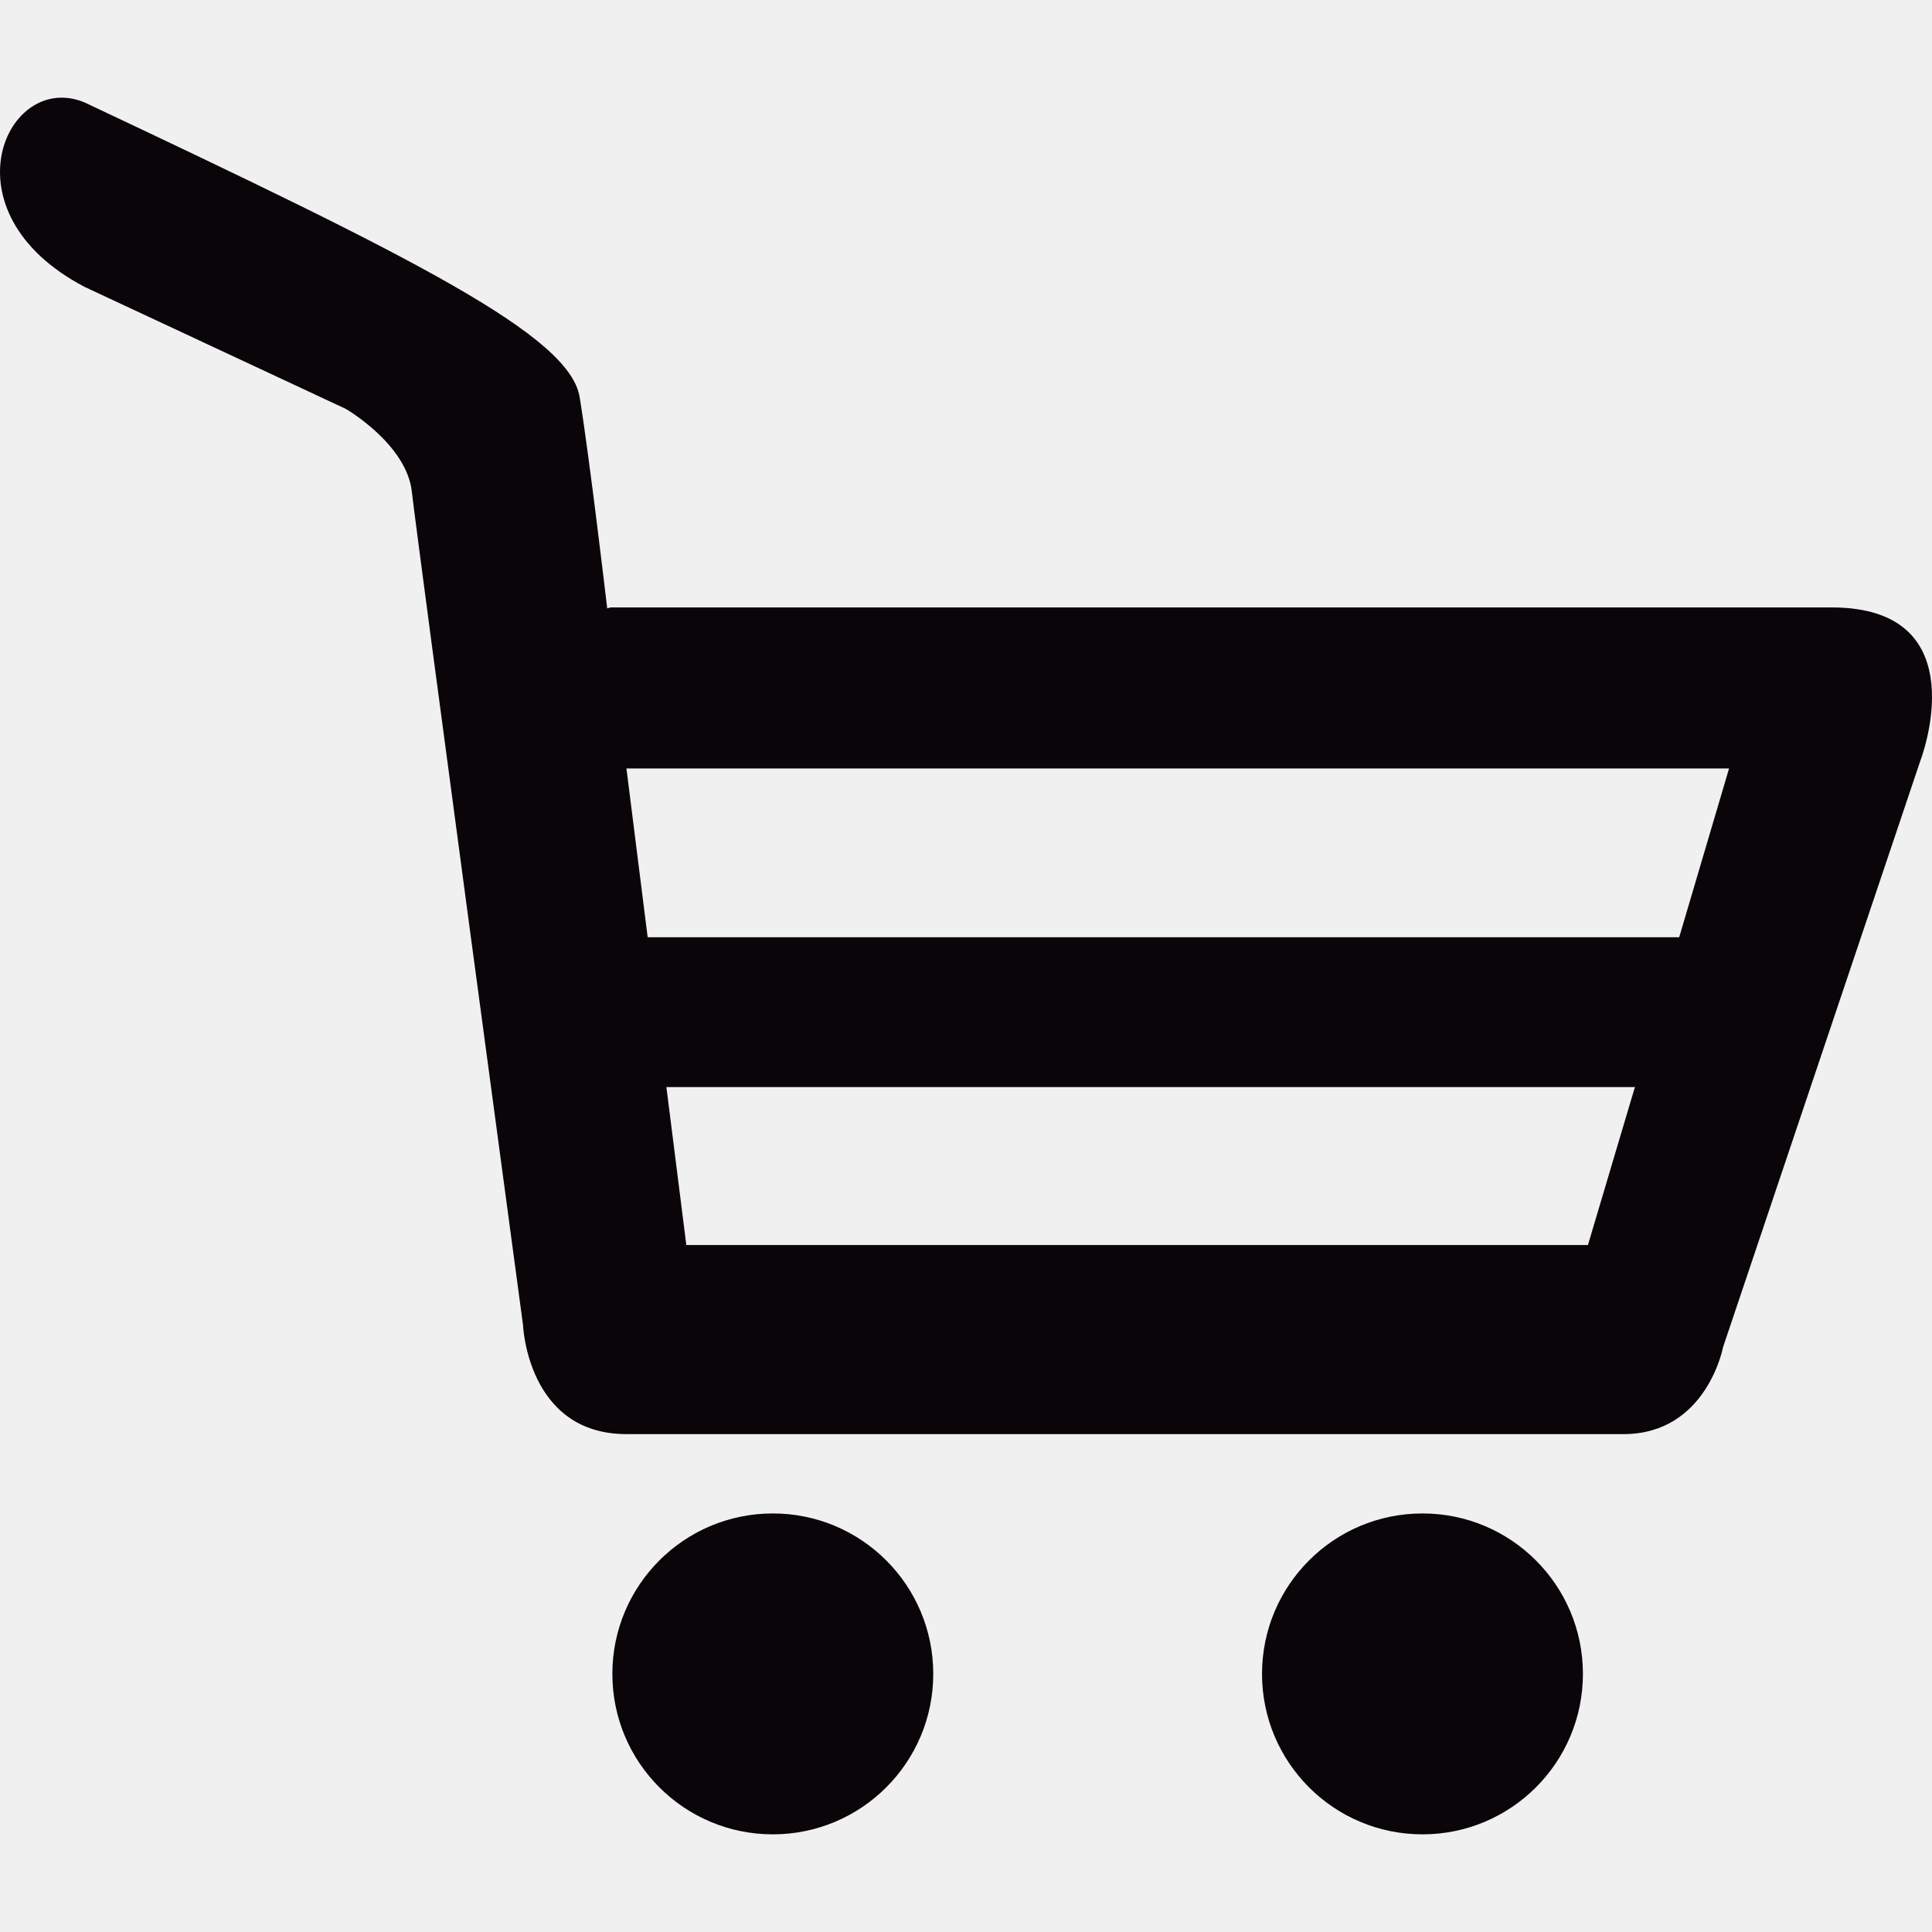
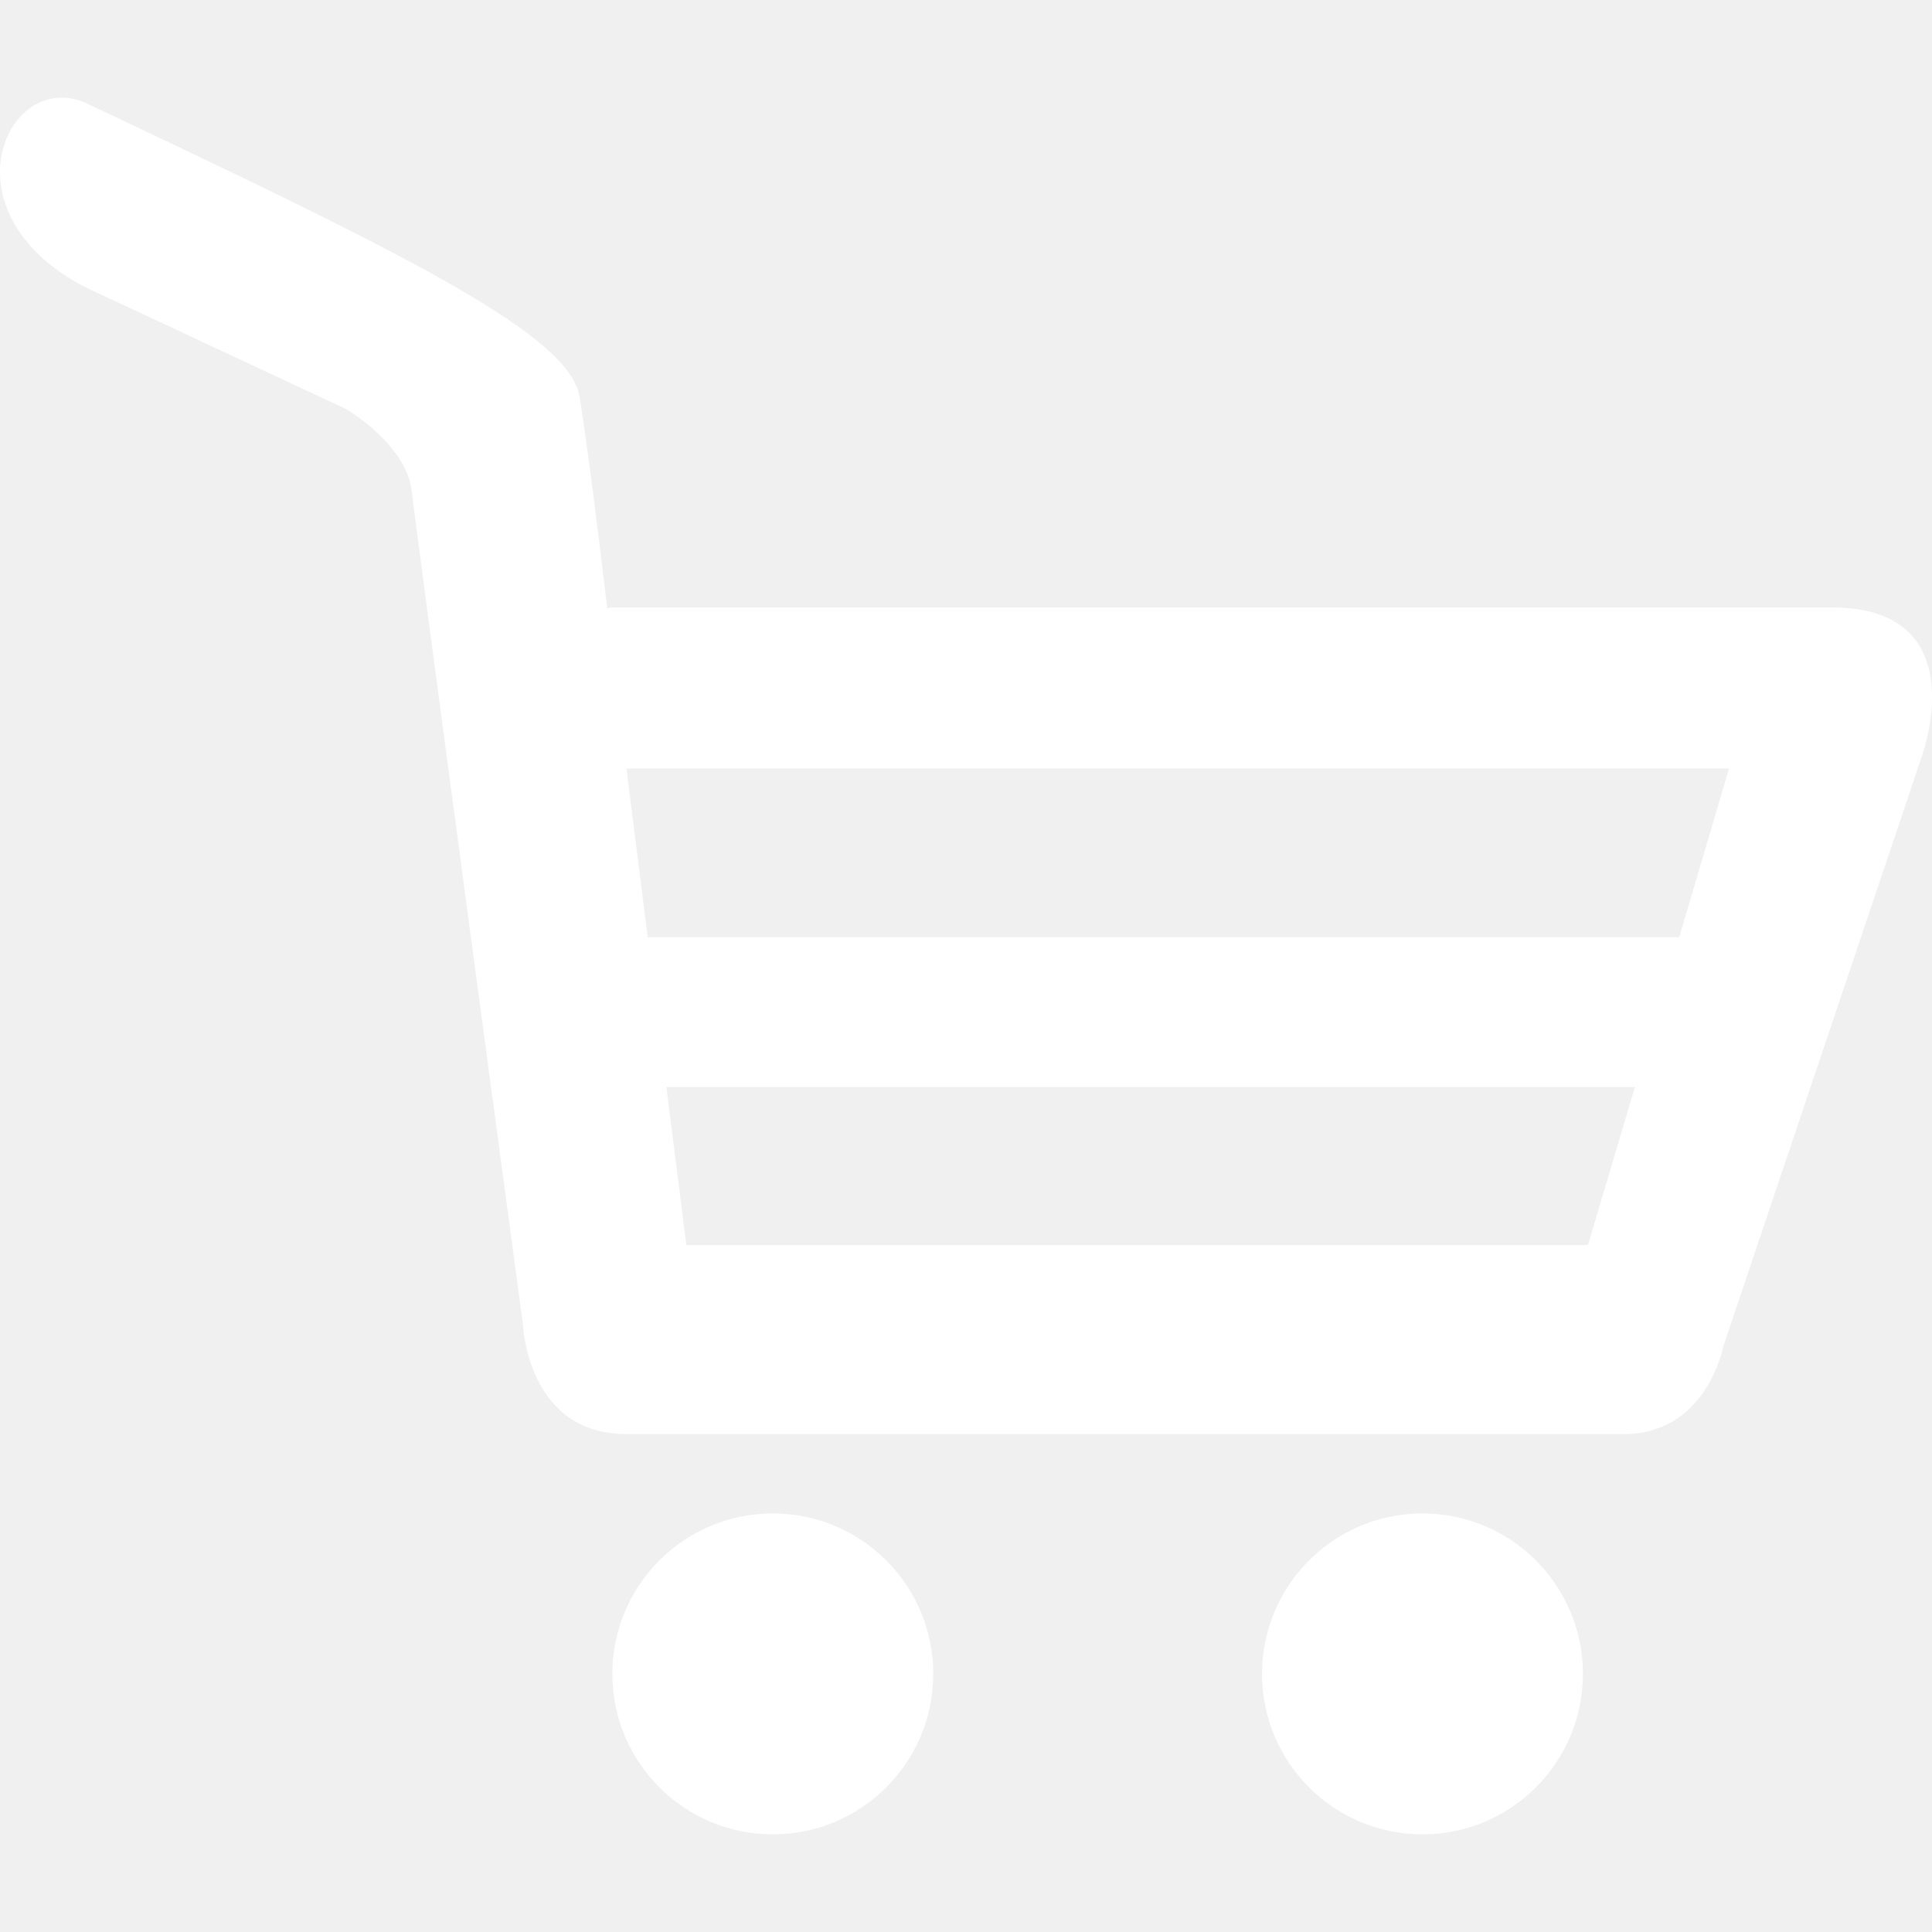
<svg xmlns="http://www.w3.org/2000/svg" version="1.1" id="Capa_1" x="0px" y="0px" viewBox="0 0 2138.327 2138.327" style="enable-background:new 0 0 2138.327 2138.327;" xml:space="preserve">
-   <path style="fill:#090509;" d="M1032.925,1852.654c0,98.076-79.506,177.583-177.583,177.583S677.76,1950.73,677.76,1852.654  c0-98.076,79.506-177.583,177.583-177.583S1032.925,1754.578,1032.925,1852.654z M1574.387,1675.072  c-98.076,0-177.583,79.507-177.583,177.583c0,98.076,79.507,177.583,177.583,177.583c98.076,0,177.583-79.507,177.583-177.583  C1751.969,1754.578,1672.463,1675.072,1574.387,1675.072z M2125.619,841.423l-218.512,649.464c0,0-18.088,96.383-110.247,96.383  s-993.407,0-1103.389,0s-114.604-120.809-114.604-120.809S461.624,596.637,455.814,544.088s-73.013-91.498-73.013-91.498  L93.651,317.522c-158.306-82.784-86.349-240.298,0-204.121c366.652,172.961,536.973,258.122,547.932,326.25  c11.091,68.26,30.367,232.64,30.367,232.64v1.056c2.245-0.66,3.829-1.056,3.829-1.056s1124.382,0,1351.477,0  C2190.447,672.291,2125.619,841.688,2125.619,841.423z M1809.535,1203.058l-2.245,0.132H737.57L759.619,1378h997.896  L1809.535,1203.058z M1913.708,850.534H693.339l23.502,186.825c234.092,0,919.601,0,1141.678,0L1913.708,850.534z" />
-   <g>
- </g>
-   <g>
- </g>
-   <g>
- </g>
-   <g>
- </g>
-   <g>
- </g>
-   <g>
- </g>
-   <g>
- </g>
-   <g>
- </g>
-   <g>
- </g>
-   <g>
- </g>
-   <g>
- </g>
-   <g>
- </g>
-   <g>
- </g>
-   <g>
- </g>
-   <g>
- </g>
+   <path style="fill:#fff;" d="M1032.925,1852.654c0,98.076-79.506,177.583-177.583,177.583S677.76,1950.73,677.76,1852.654  c0-98.076,79.506-177.583,177.583-177.583S1032.925,1754.578,1032.925,1852.654z M1574.387,1675.072  c-98.076,0-177.583,79.507-177.583,177.583c0,98.076,79.507,177.583,177.583,177.583c98.076,0,177.583-79.507,177.583-177.583  C1751.969,1754.578,1672.463,1675.072,1574.387,1675.072z M2125.619,841.423l-218.512,649.464c0,0-18.088,96.383-110.247,96.383  s-993.407,0-1103.389,0s-114.604-120.809-114.604-120.809S461.624,596.637,455.814,544.088s-73.013-91.498-73.013-91.498  L93.651,317.522c-158.306-82.784-86.349-240.298,0-204.121c366.652,172.961,536.973,258.122,547.932,326.25  c11.091,68.26,30.367,232.64,30.367,232.64v1.056c2.245-0.66,3.829-1.056,3.829-1.056s1124.382,0,1351.477,0  C2190.447,672.291,2125.619,841.688,2125.619,841.423z M1809.535,1203.058l-2.245,0.132H737.57L759.619,1378h997.896  L1809.535,1203.058z M1913.708,850.534H693.339l23.502,186.825c234.092,0,919.601,0,1141.678,0L1913.708,850.534z" />
</svg>
